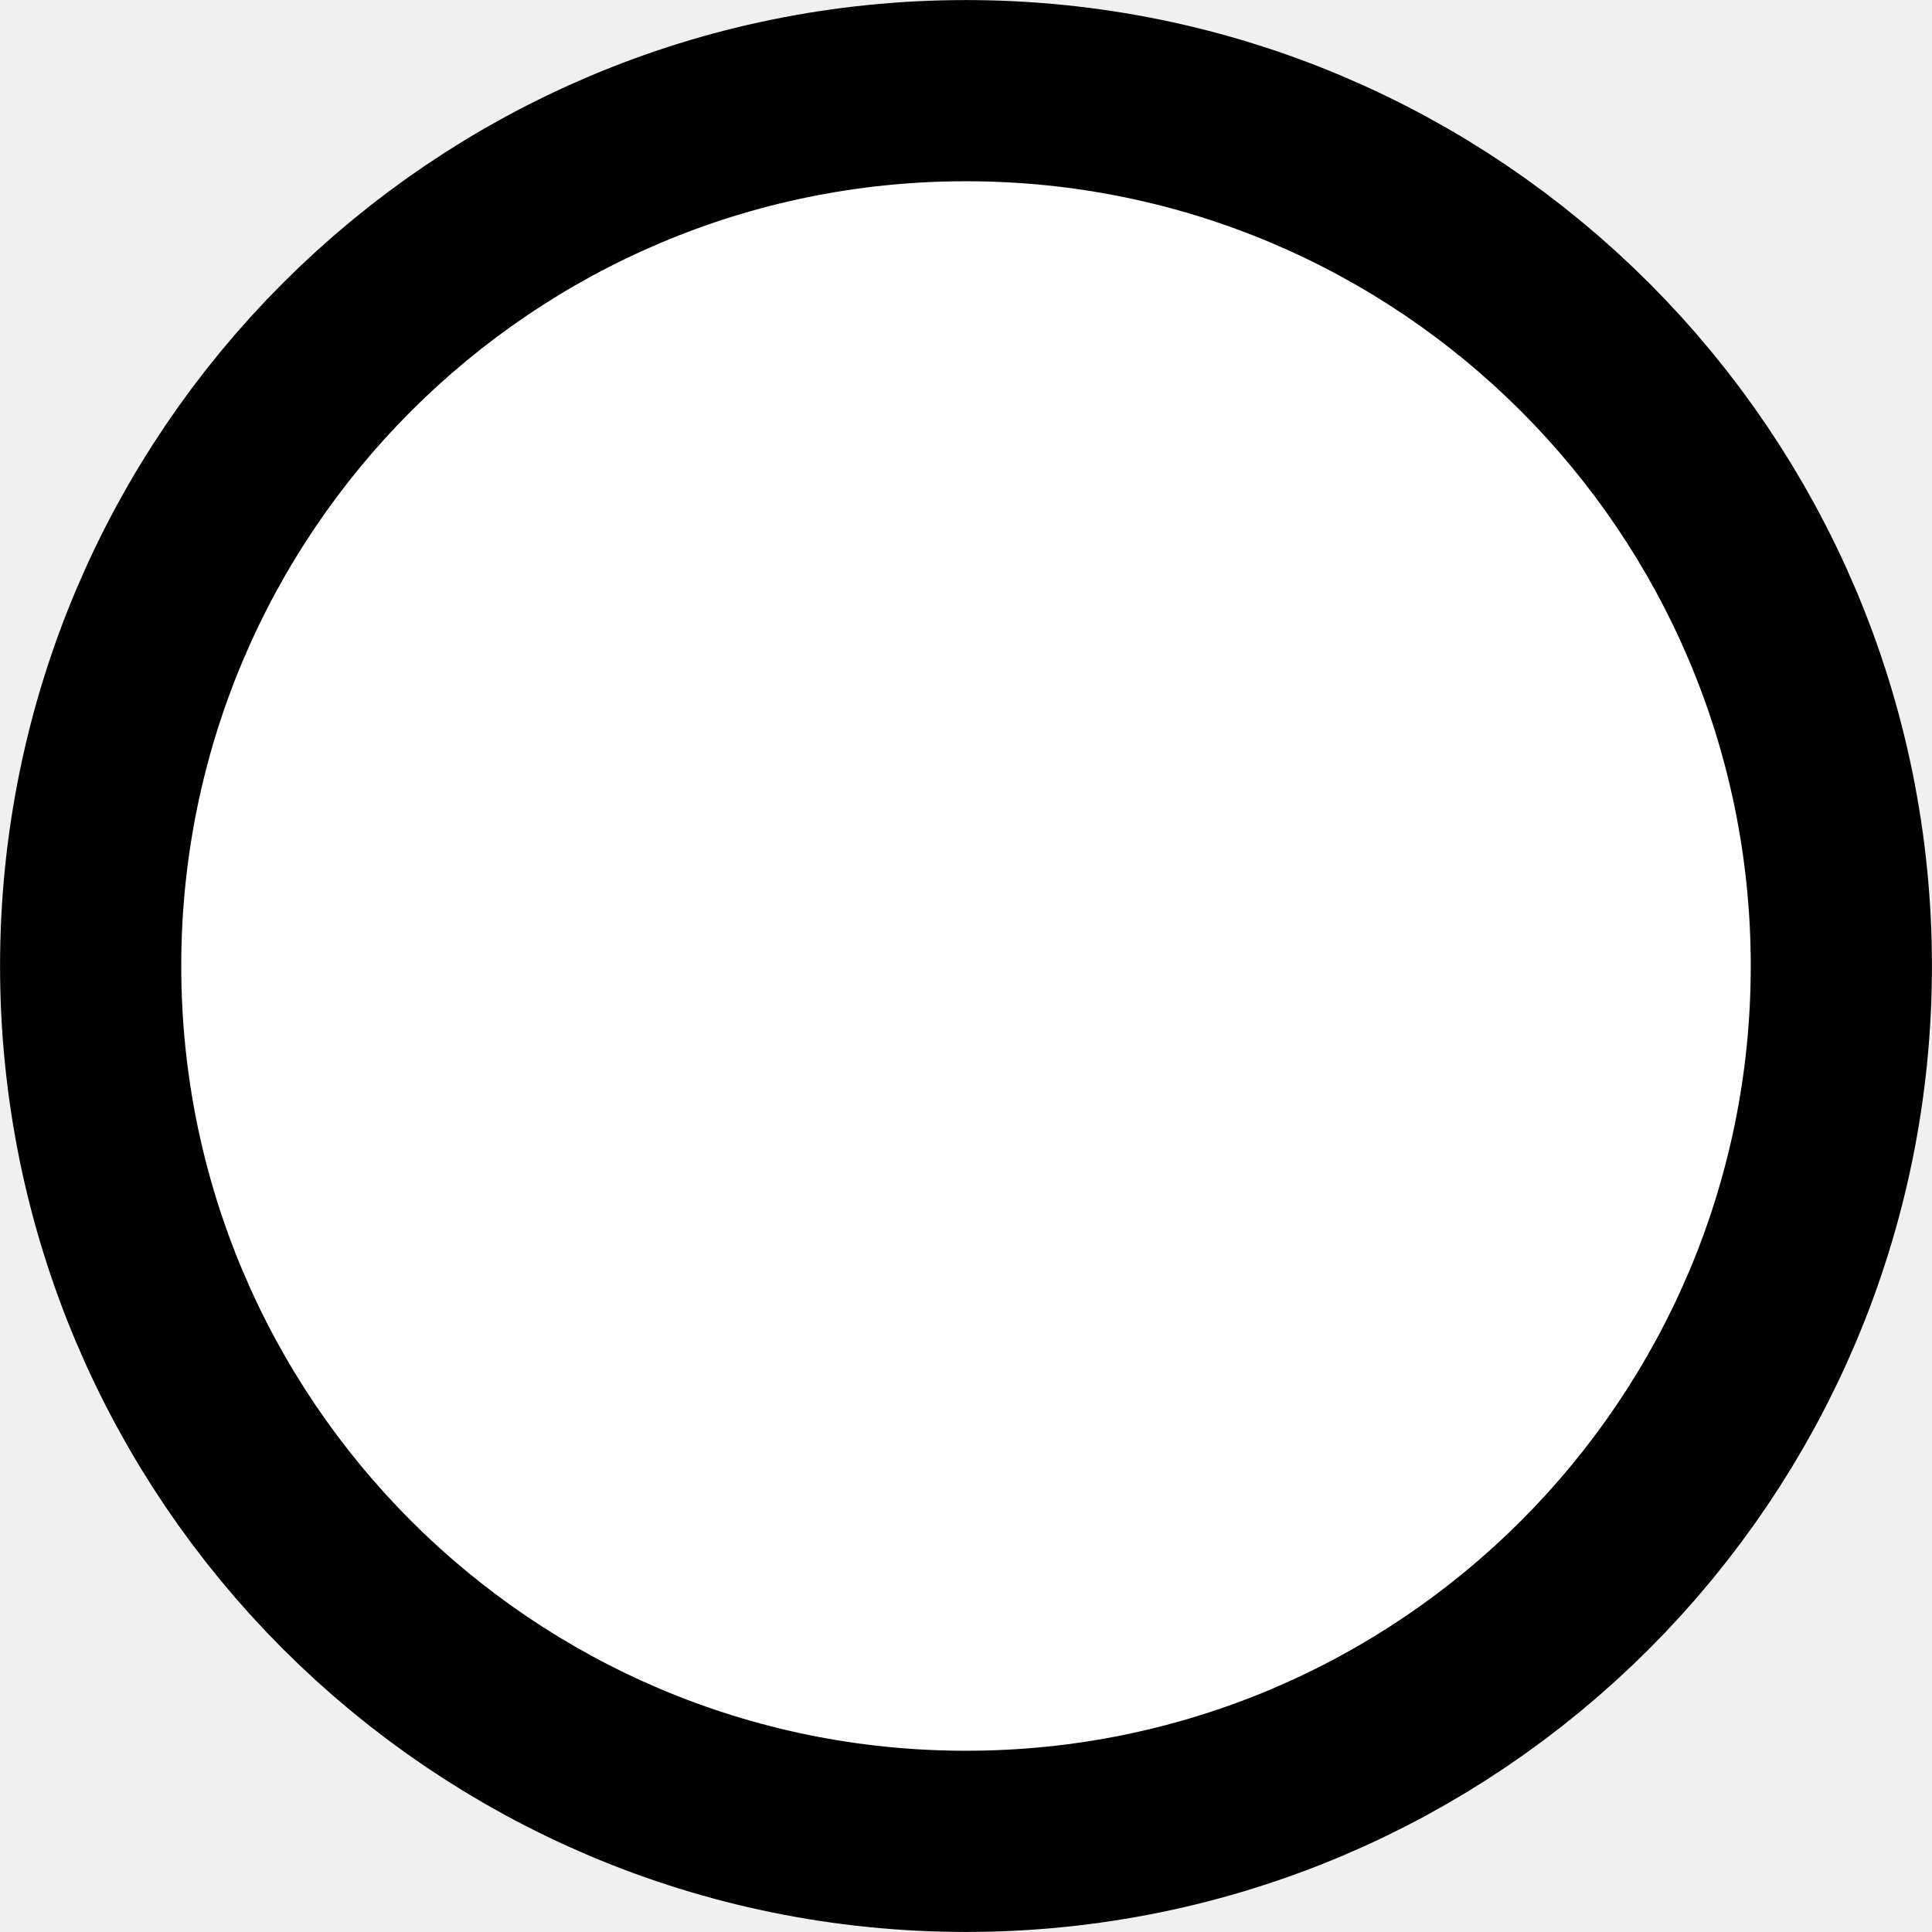
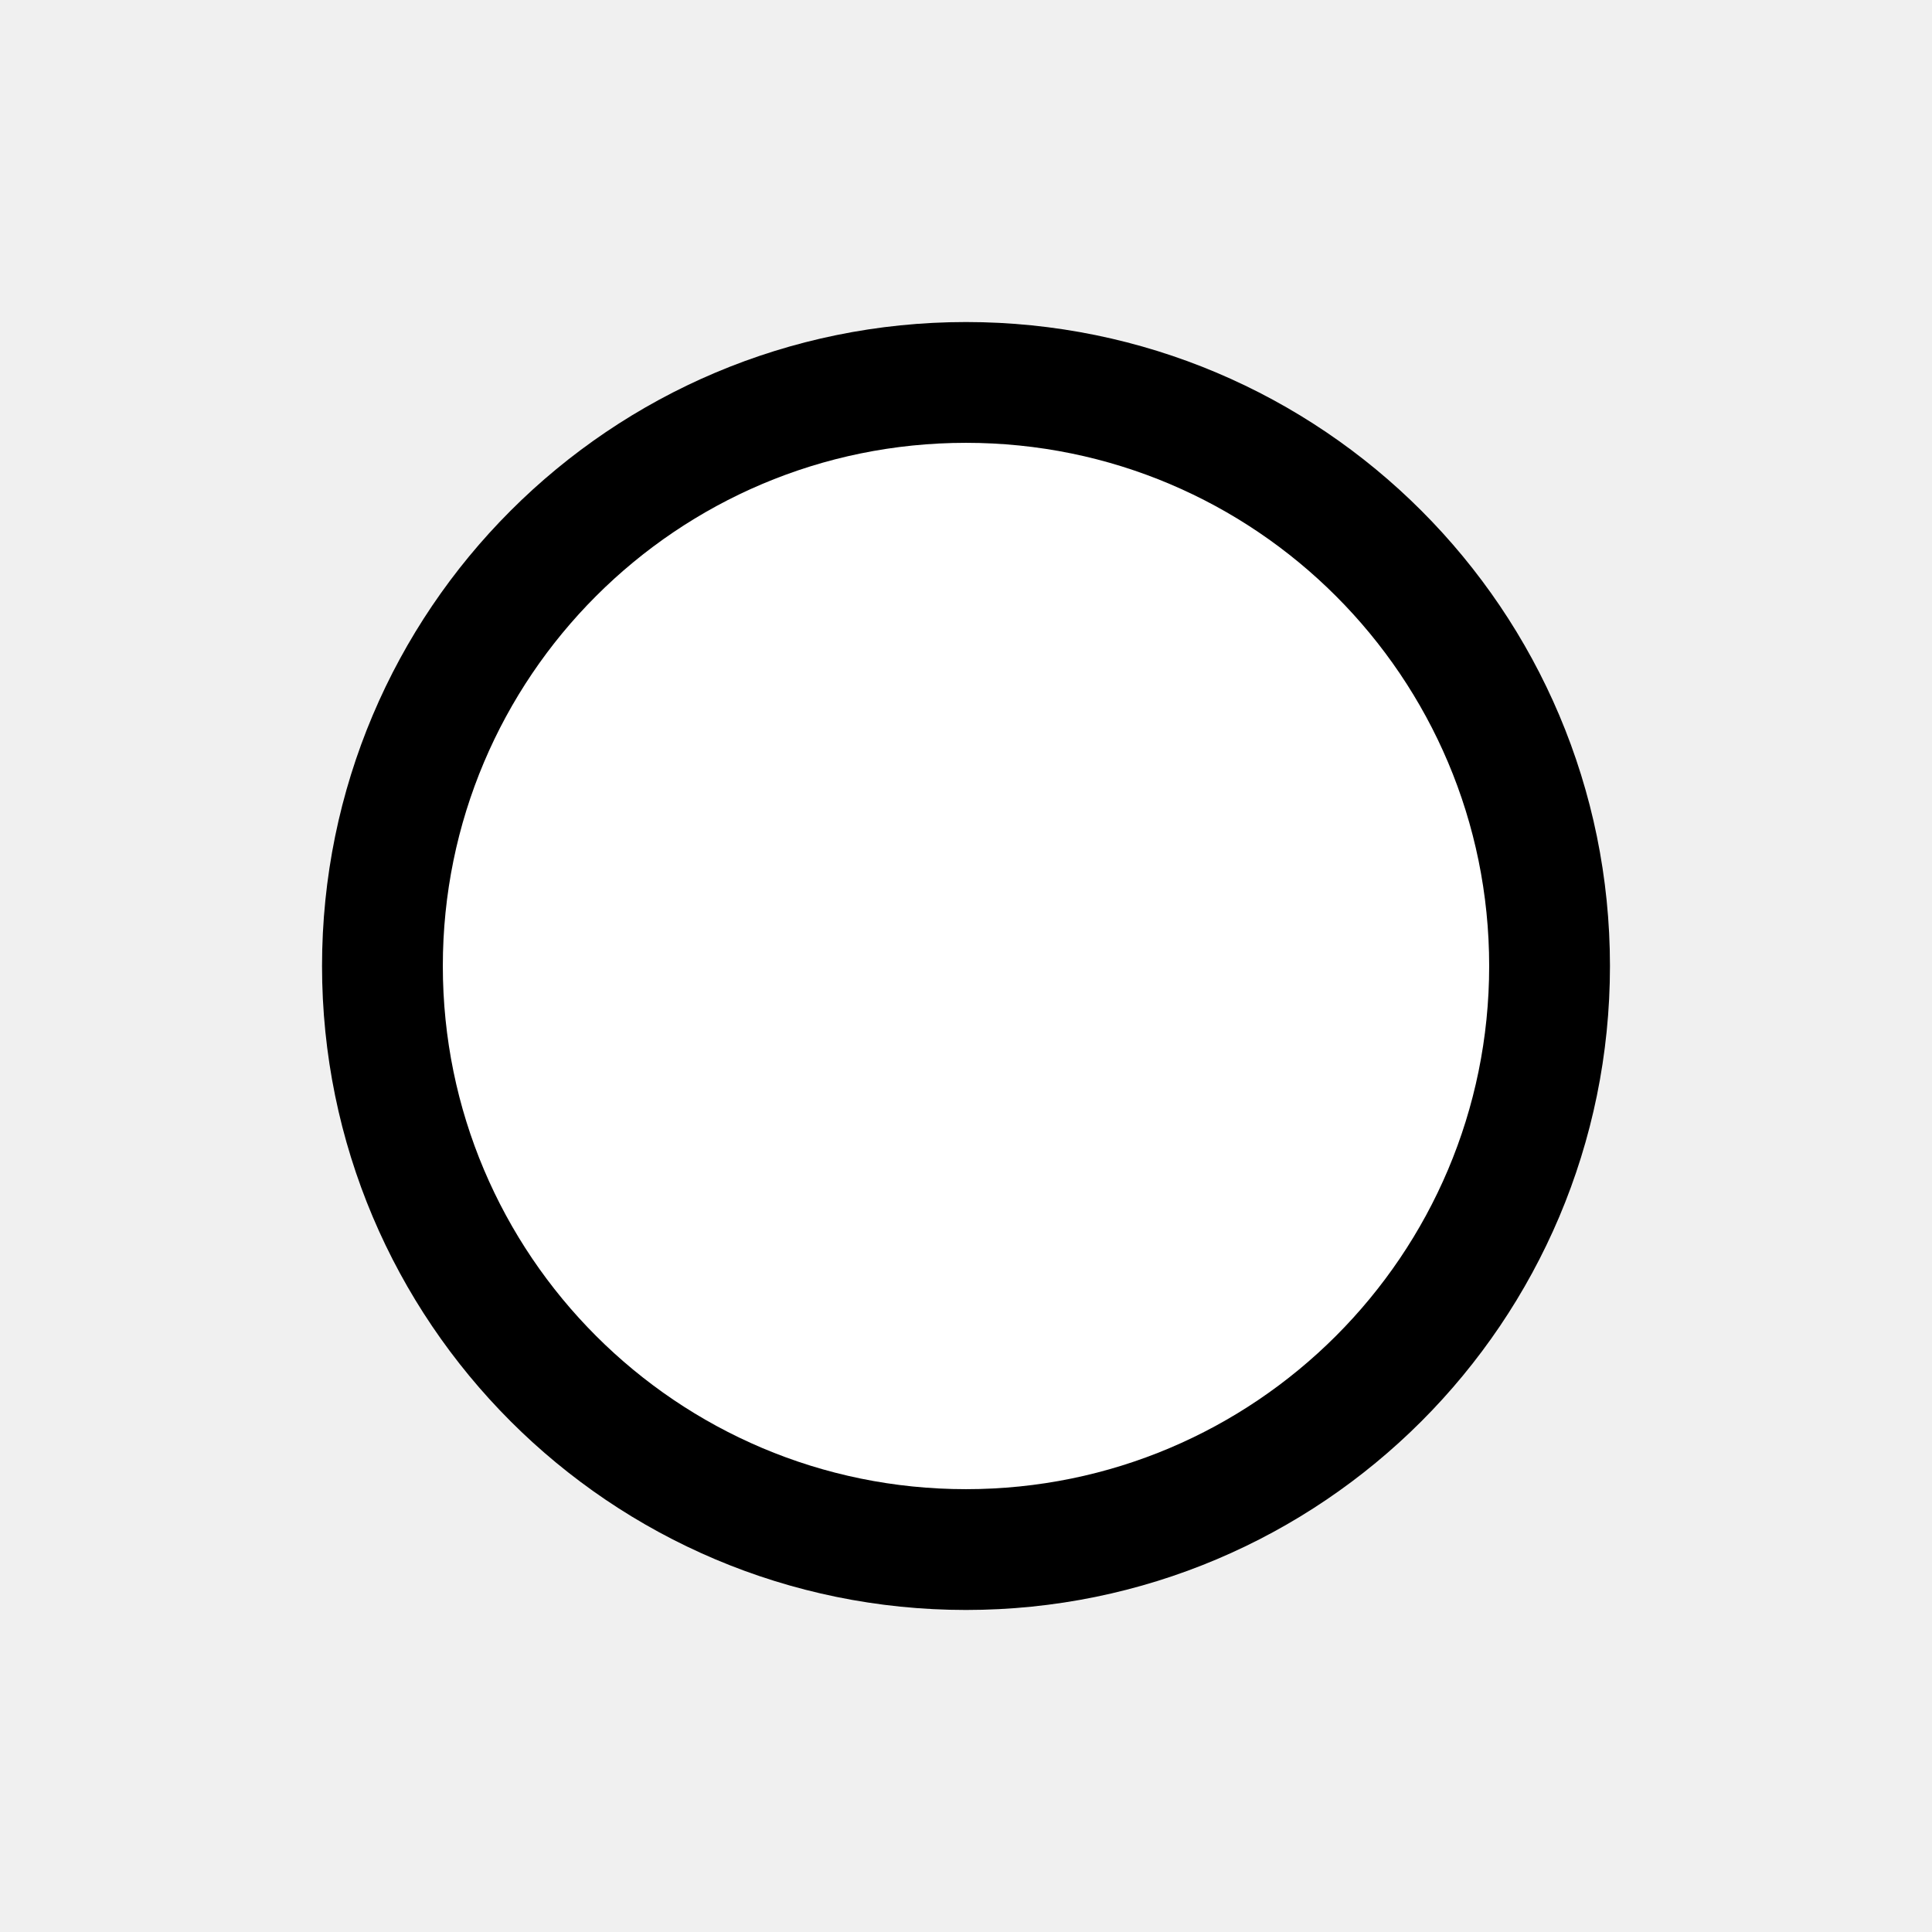
- <svg xmlns="http://www.w3.org/2000/svg" width="16.0px" height="16.0px" viewBox="0 0 16.0 16.0" version="1.1" id="SVGRoot">
+ <svg xmlns="http://www.w3.org/2000/svg" width="24" height="24" viewBox="0 0 24 24" version="1.1" id="SVGRoot">
  <defs id="defs3669" />
  <g id="layer1">
-     <circle style="fill:#ffffff;fill-opacity:1;stroke:#000000;stroke-width:3.001;stroke-linecap:square;stroke-dasharray:none;paint-order:markers stroke fill" id="path4219" cx="8" cy="8" r="6.499" />
+     <circle style="fill:#ffffff;fill-opacity:1;stroke:#000000;stroke-width:3.001;stroke-linecap:square;stroke-dasharray:none;paint-order:markers stroke fill" id="path4219" cx="12" cy="12" r="6.499" />
  </g>
</svg>
